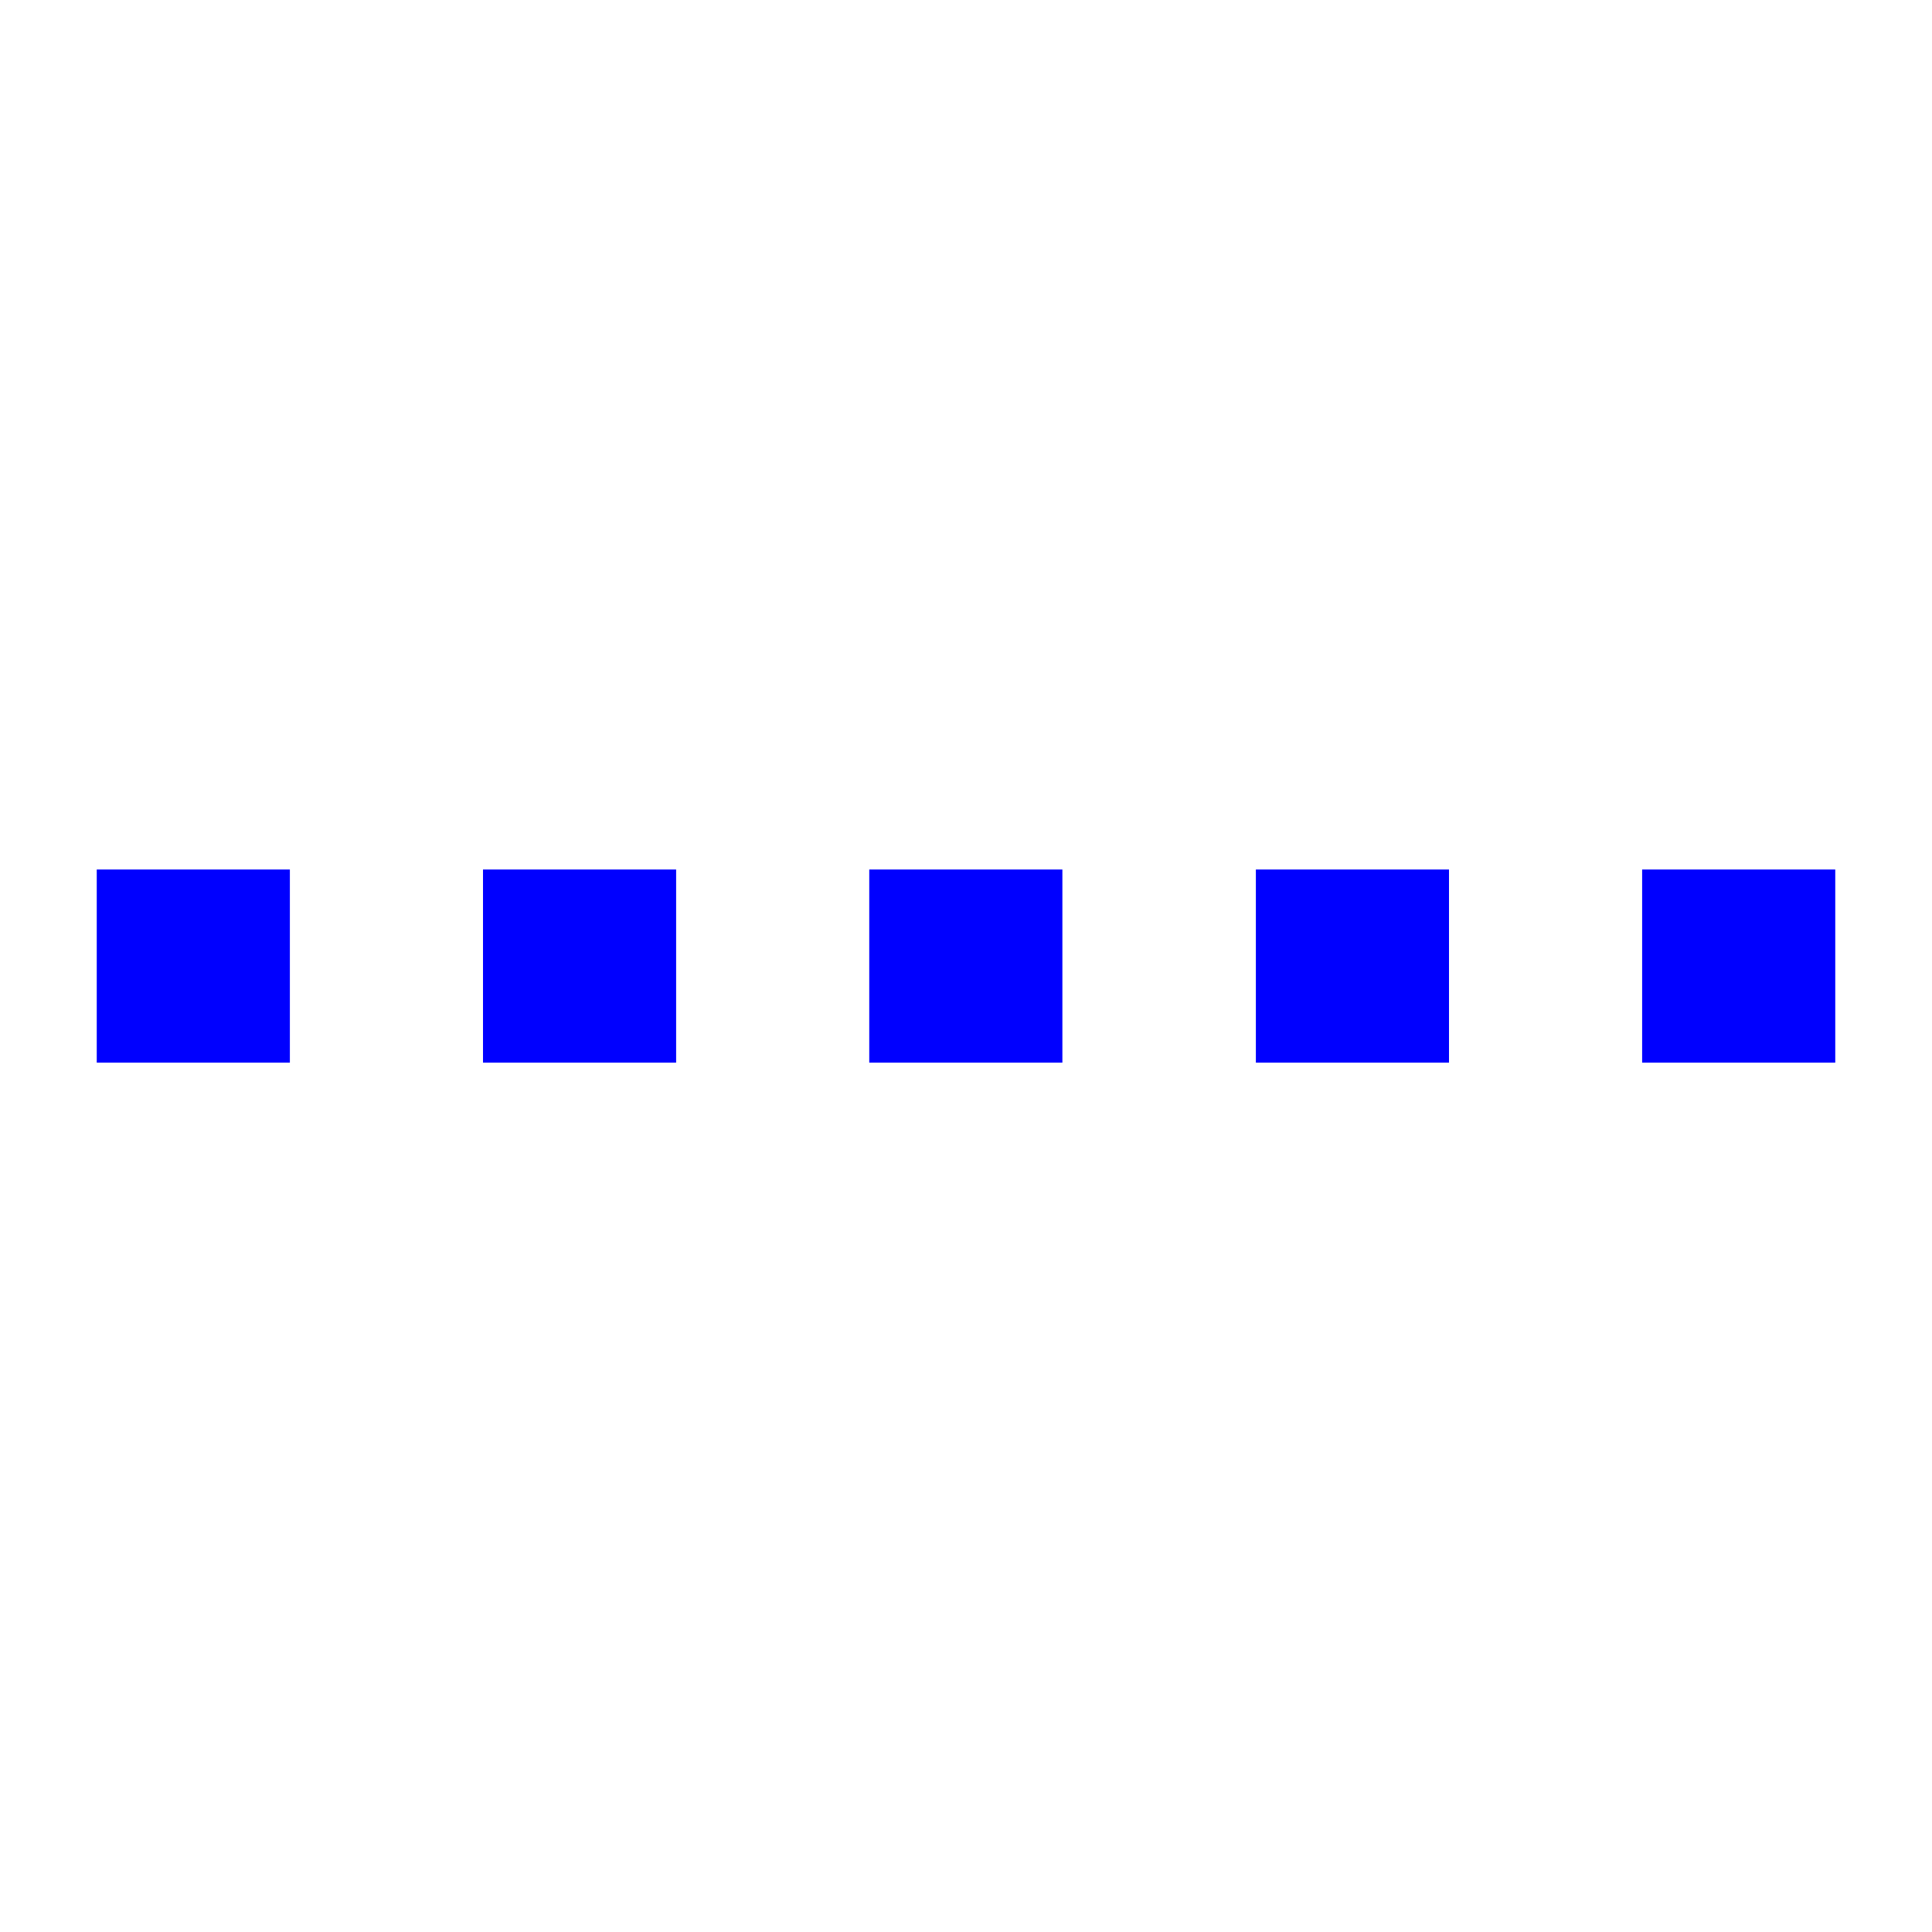
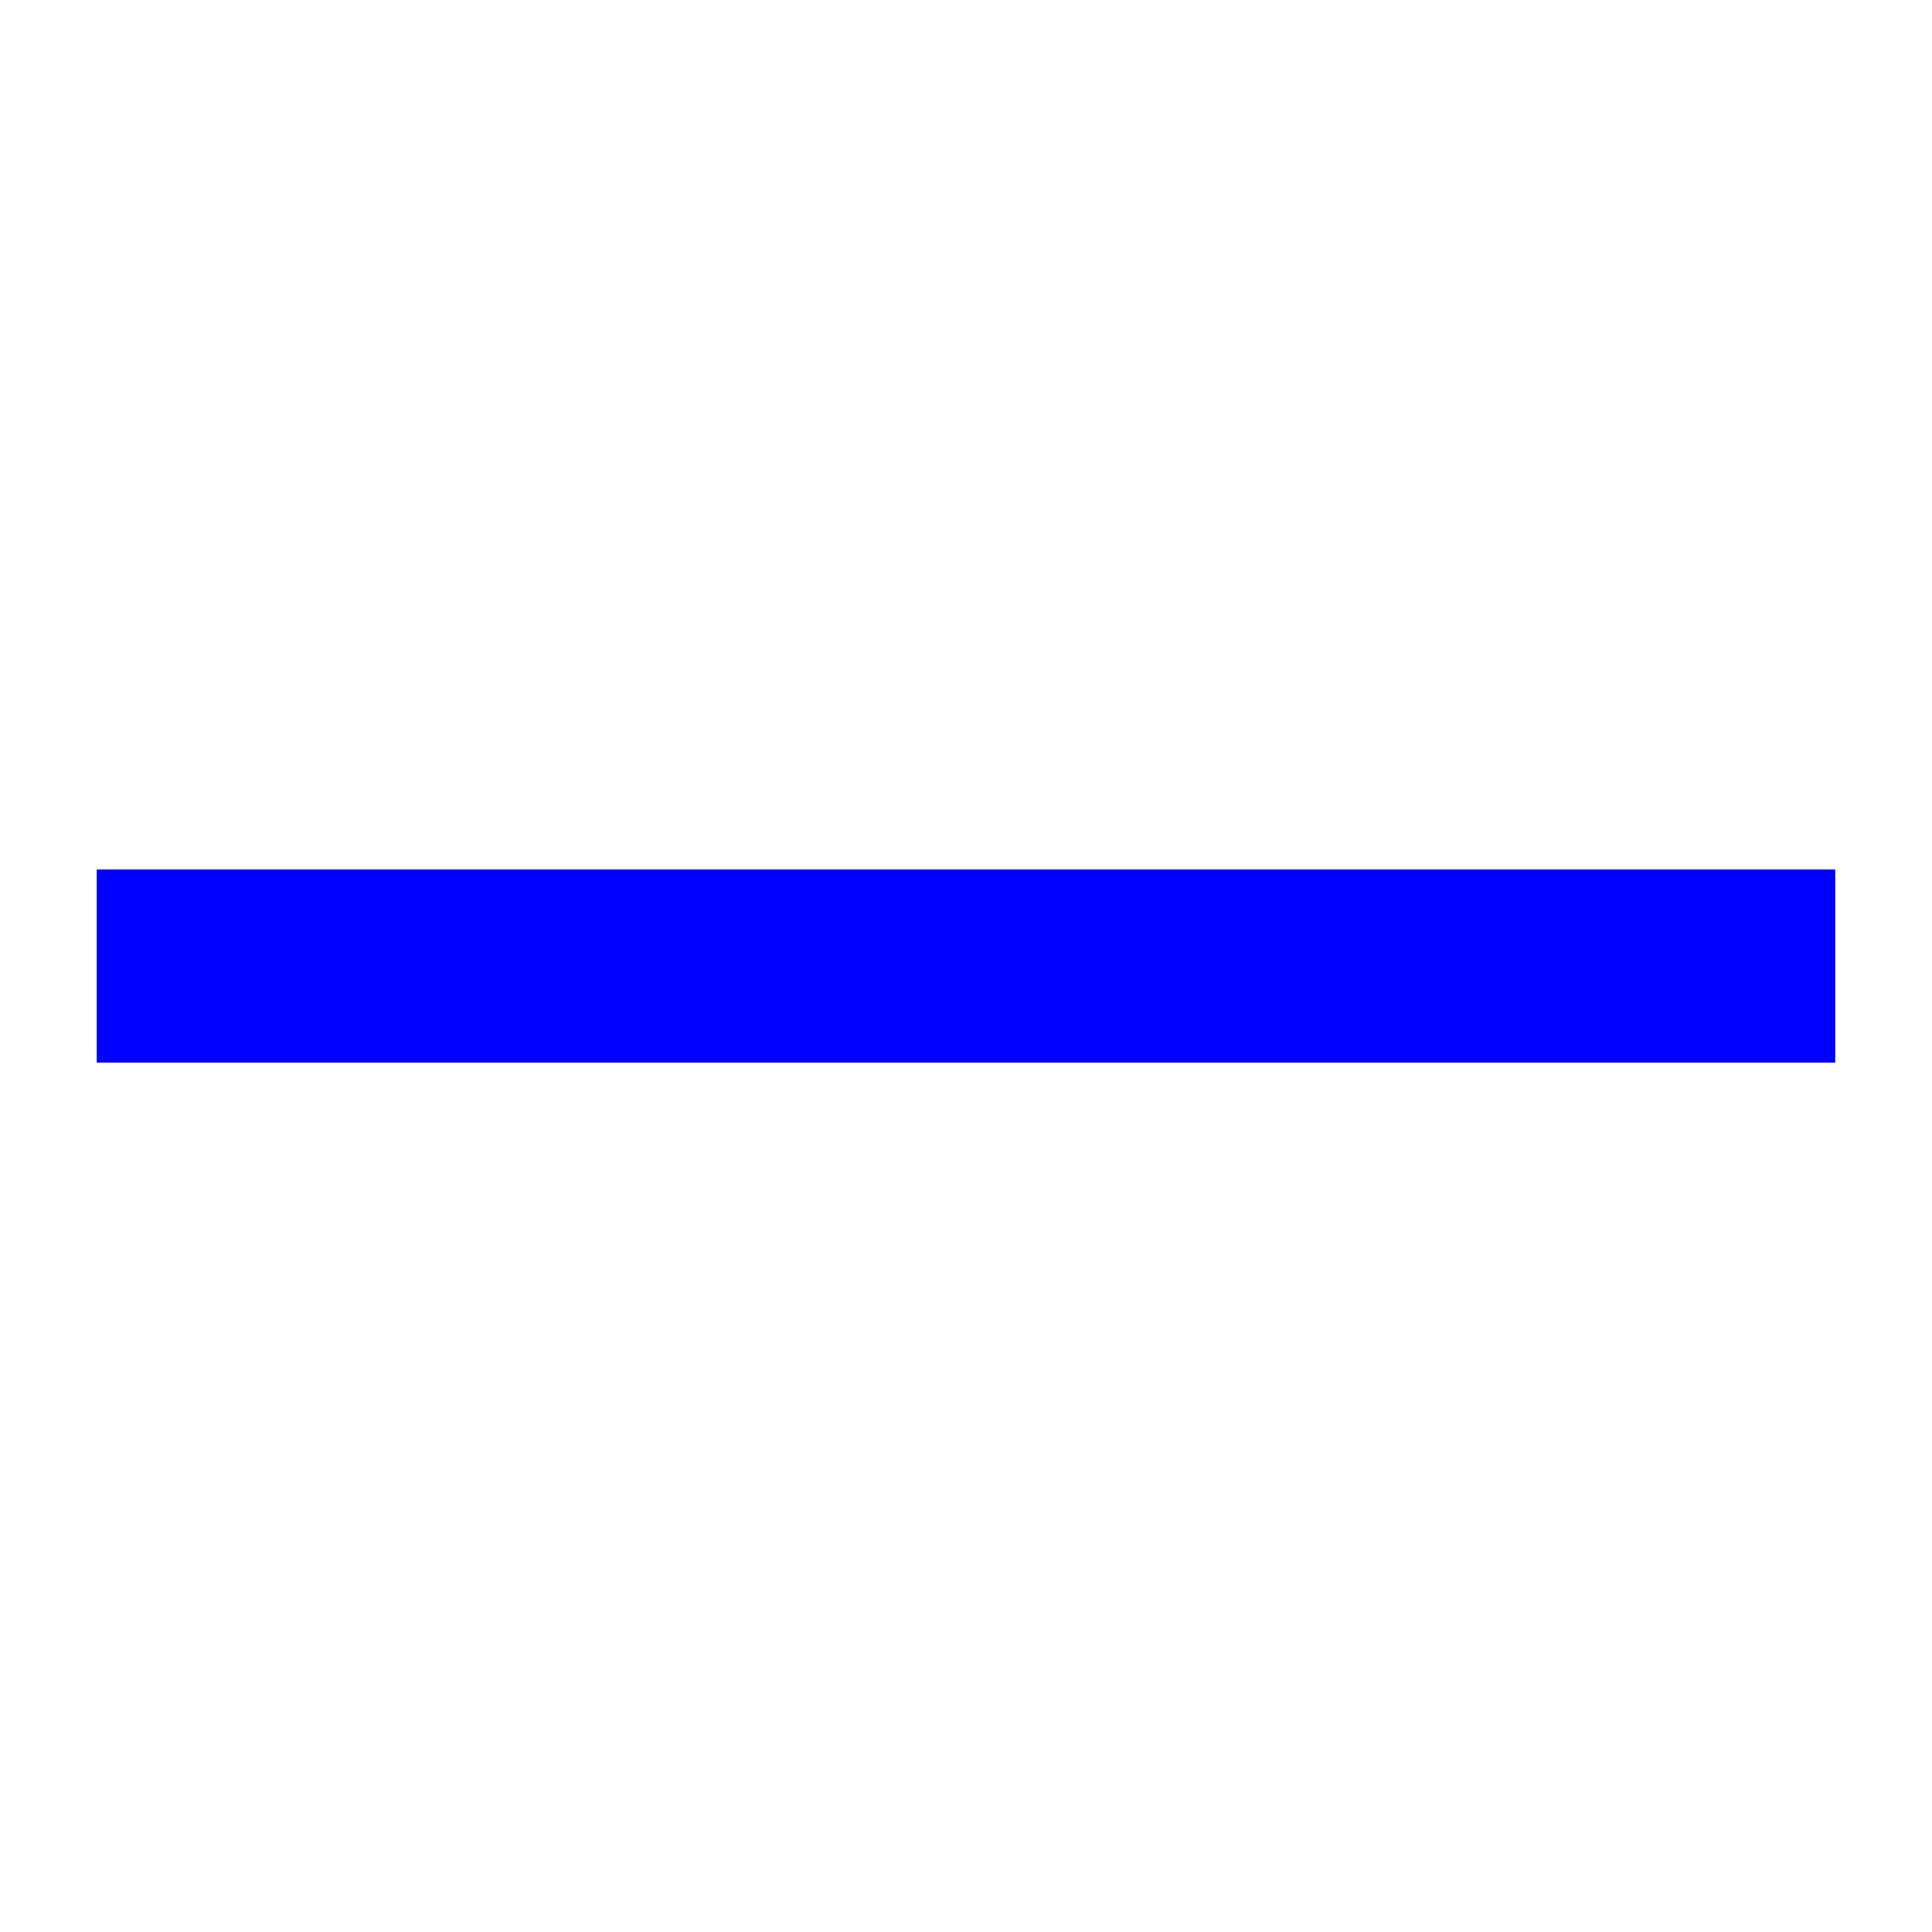
<svg xmlns="http://www.w3.org/2000/svg" width="20" height="20" viewBox="0 0 5.292 5.292" version="1.1" id="svg8">
  <defs id="defs2" />
  <g id="layer1" transform="translate(0,-291.7083)">
    <path style="opacity:1;fill:#ffc107;fill-opacity:1;stroke:none;stroke-width:0.386;stroke-miterlimit:4;stroke-dasharray:none;stroke-opacity:1" d="m 50.206,401.677 c 110.217,0.713 55.109,0.356 0,0 z" id="rect997" />
    <g id="g839" transform="matrix(0,-1,-1,0,297,297)">
-       <rect y="291.973" x="2.381" height="0.529" width="0.529" id="rect827" style="opacity:1;fill:#0000ff;fill-opacity:1;stroke:none;stroke-width:0.529;stroke-linecap:round;stroke-linejoin:round;stroke-miterlimit:4;stroke-dasharray:none;stroke-dashoffset:0;stroke-opacity:1" />
-       <rect style="opacity:1;fill:#0000ff;fill-opacity:1;stroke:none;stroke-width:0.529;stroke-linecap:round;stroke-linejoin:round;stroke-miterlimit:4;stroke-dasharray:none;stroke-dashoffset:0;stroke-opacity:1" id="rect829" width="0.529" height="0.529" x="2.381" y="296.206" />
-       <rect y="295.148" x="2.381" height="0.529" width="0.529" id="rect832" style="opacity:1;fill:#0000ff;fill-opacity:1;stroke:none;stroke-width:0.529;stroke-linecap:round;stroke-linejoin:round;stroke-miterlimit:4;stroke-dasharray:none;stroke-dashoffset:0;stroke-opacity:1" />
-       <rect style="opacity:1;fill:#0000ff;fill-opacity:1;stroke:none;stroke-width:0.529;stroke-linecap:round;stroke-linejoin:round;stroke-miterlimit:4;stroke-dasharray:none;stroke-dashoffset:0;stroke-opacity:1" id="rect834" width="0.529" height="0.529" x="2.381" y="294.09" />
-       <rect y="293.031" x="2.381" height="0.529" width="0.529" id="rect836" style="opacity:1;fill:#0000ff;fill-opacity:1;stroke:none;stroke-width:0.529;stroke-linecap:round;stroke-linejoin:round;stroke-miterlimit:4;stroke-dasharray:none;stroke-dashoffset:0;stroke-opacity:1" />
+       <rect style="opacity:1;fill:#0000ff;fill-opacity:1;stroke:none;stroke-width:0.529;stroke-linecap:round;stroke-linejoin:round;stroke-miterlimit:4;stroke-dasharray:none;stroke-dashoffset:0;stroke-opacity:1" id="rect829" width="0.529" height="4.762" x="2.381" y="291.973" />
    </g>
  </g>
</svg>
